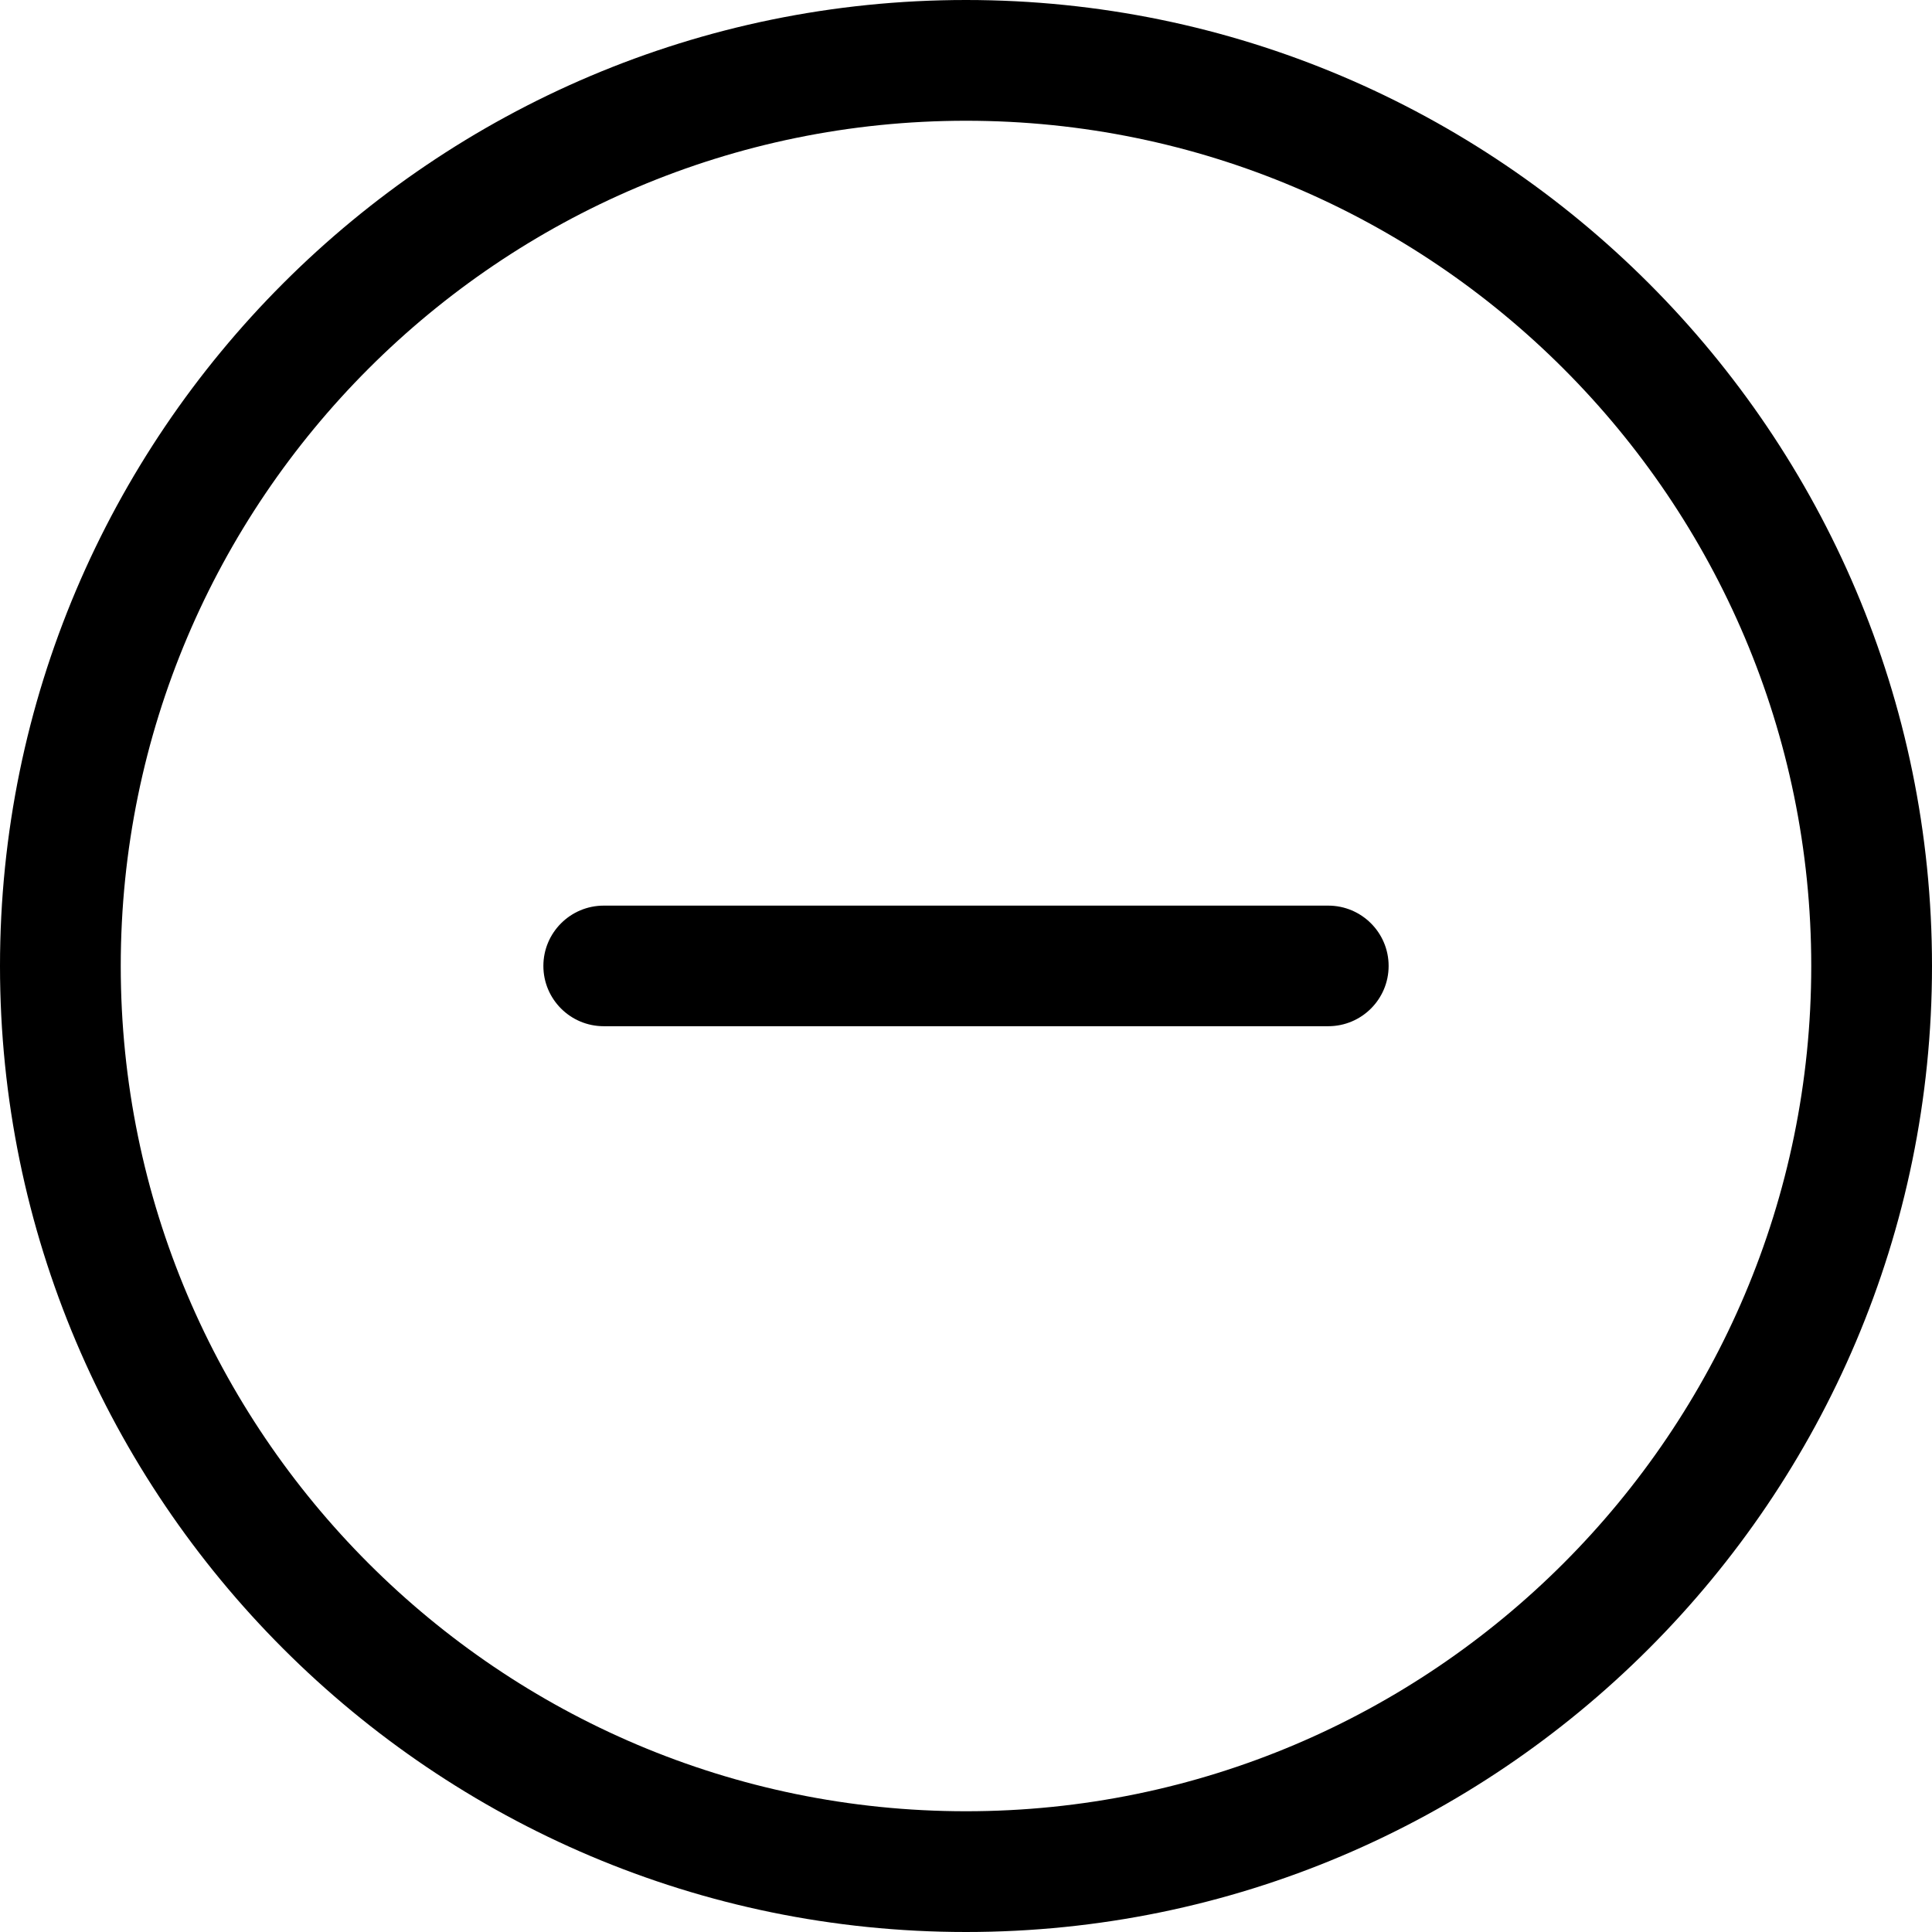
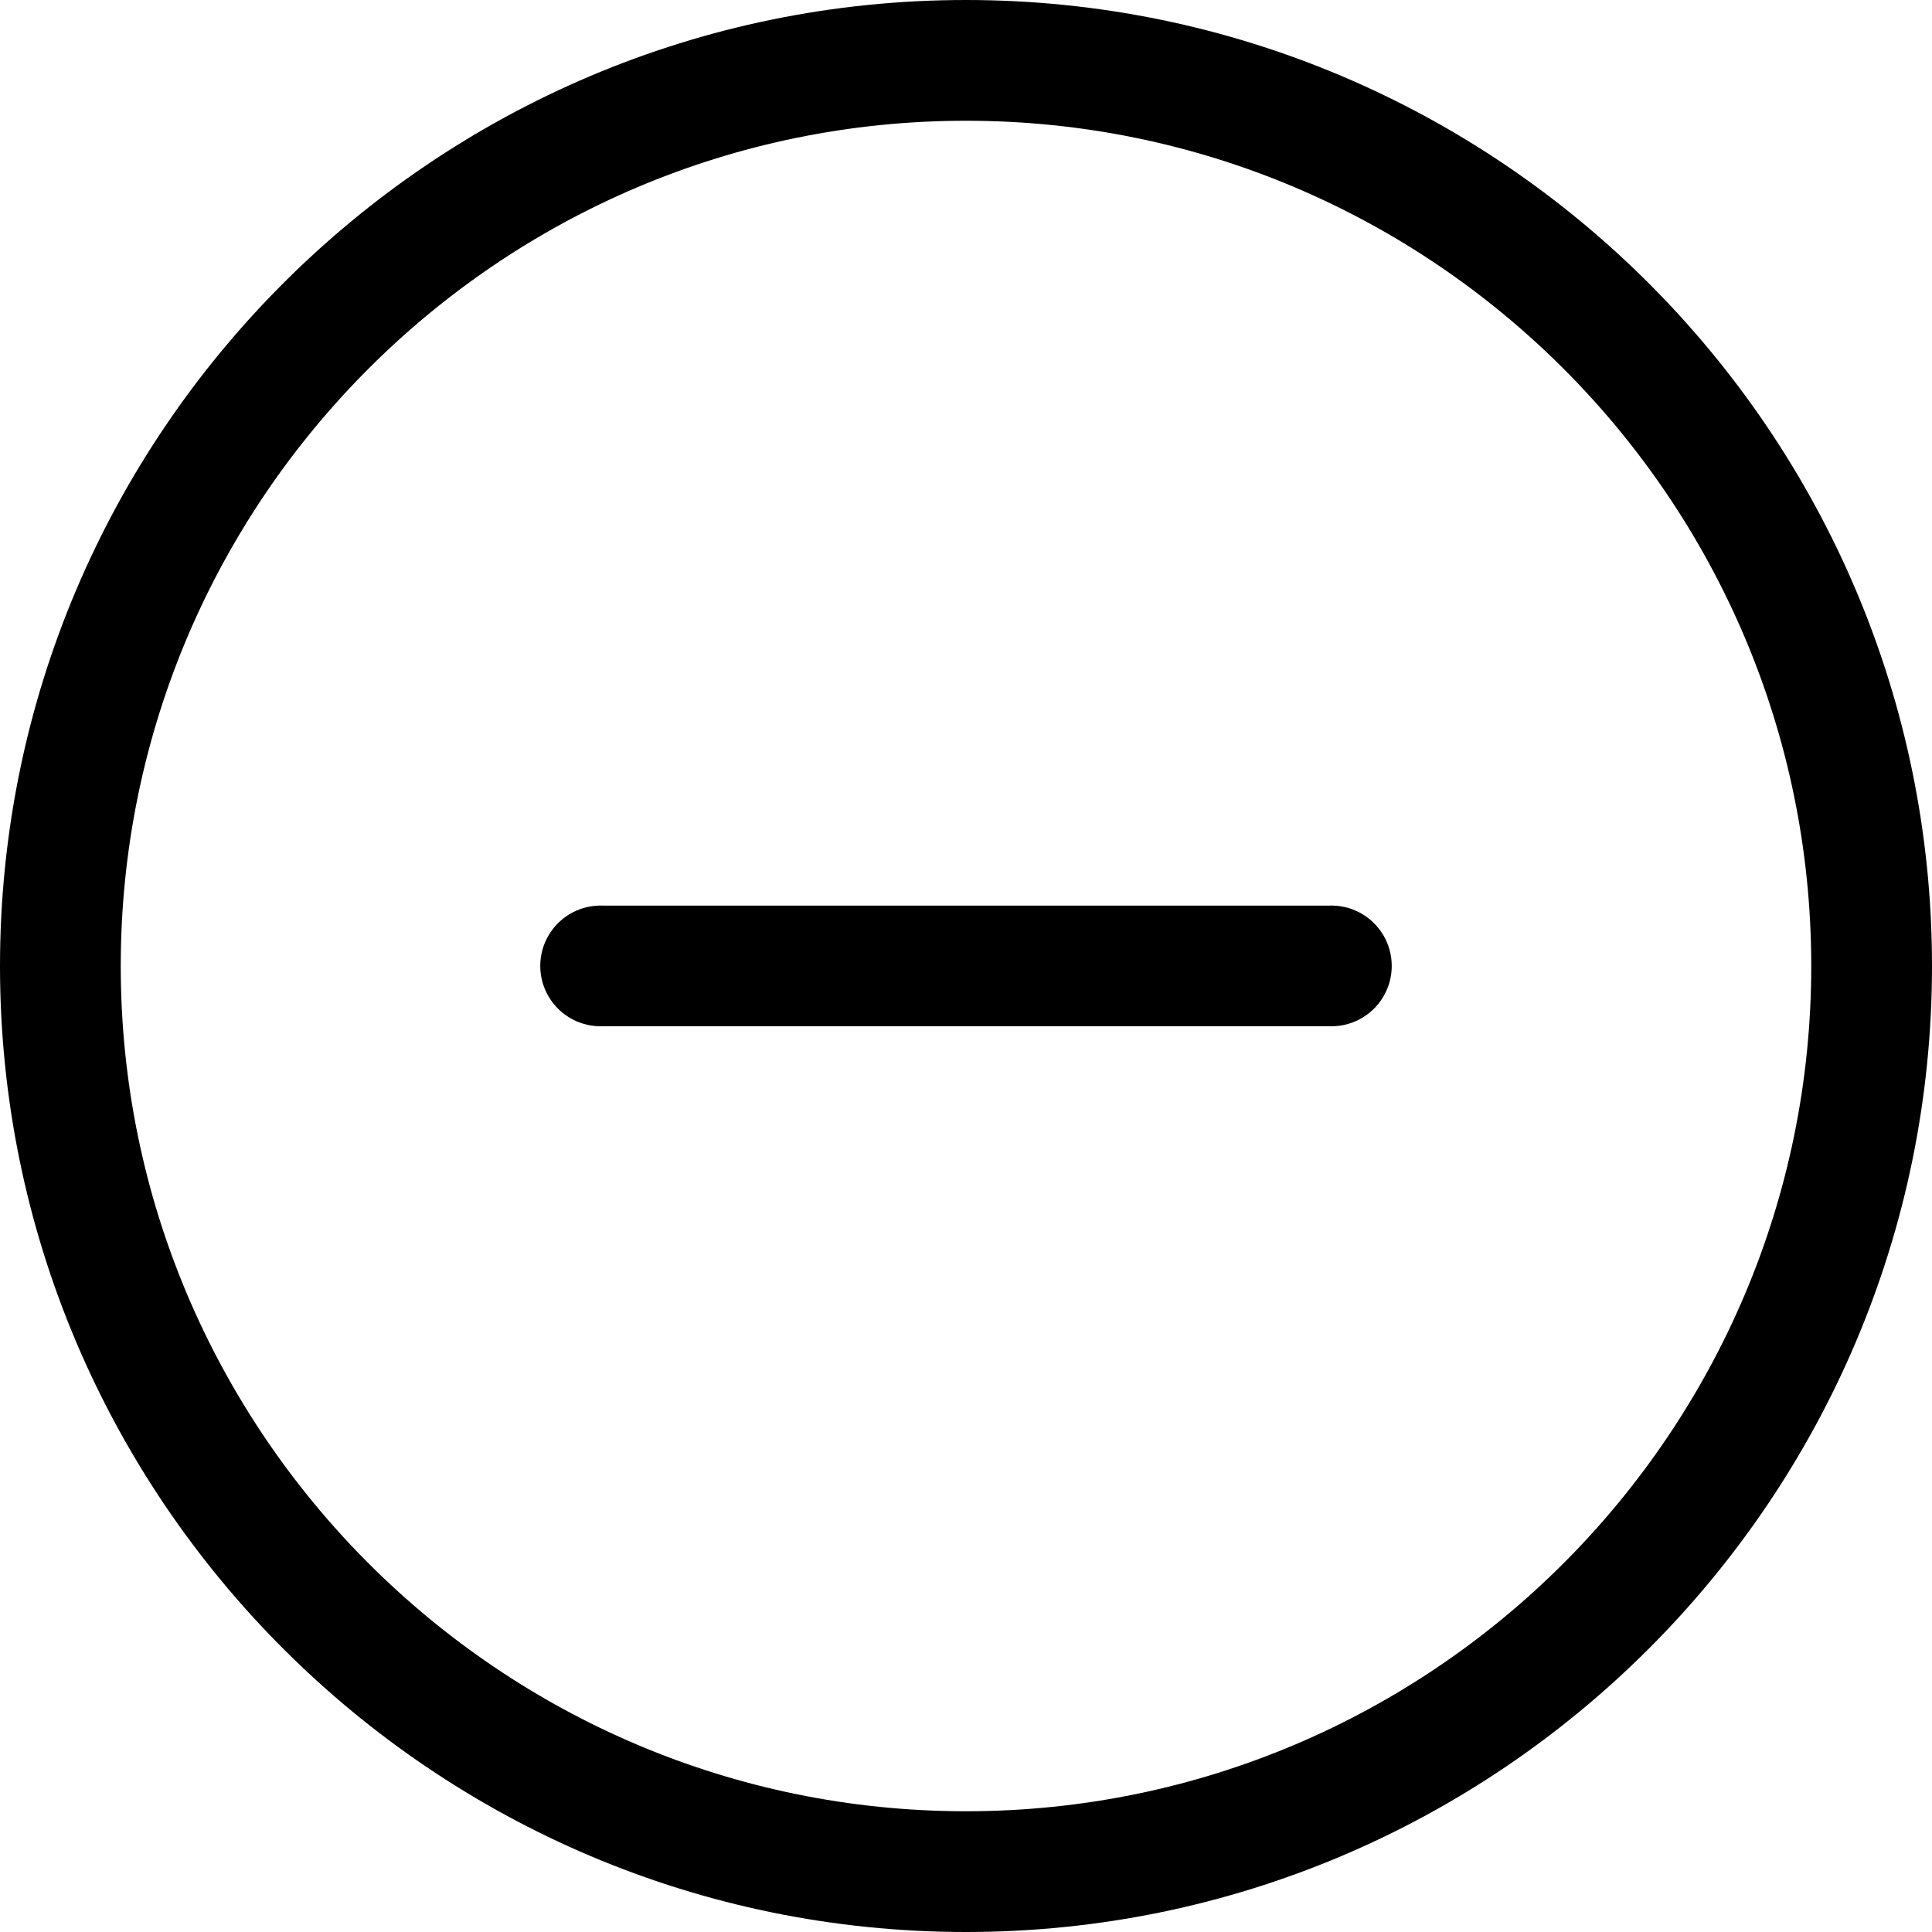
- <svg xmlns="http://www.w3.org/2000/svg" width="24" height="24" viewBox="0 0 24 24" fill="none">
-   <path d="M7.5 12.748C7.086 12.748 6.75 12.413 6.75 11.999C6.75 11.586 7.086 11.25 7.5 11.25H16.5C16.914 11.25 17.25 11.586 17.25 11.999C17.25 12.413 16.914 12.748 16.5 12.748H7.5Z" fill="black" />
-   <path d="M12 24C5.383 24 0 18.617 0 12C0 5.383 5.383 0 12 0C18.617 0 24 5.383 24 12C24 18.617 18.617 24 12 24ZM12 1.5C6.21 1.5 1.5 6.21 1.5 12C1.5 17.79 6.21 22.5 12 22.5C17.79 22.5 22.5 17.79 22.5 12C22.5 6.21 17.79 1.5 12 1.5Z" fill="black" />
+ <svg xmlns="http://www.w3.org/2000/svg" width="24" height="24" fill="none">
+   <path d="M7.5 12.748a.75.75 0 110-1.498h9a.75.75 0 110 1.498h-9z" fill="#000" />
+   <path d="M12 24C5.383 24 0 18.617 0 12S5.383 0 12 0s12 5.383 12 12-5.383 12-12 12zm0-22.5C6.21 1.5 1.5 6.21 1.5 12S6.21 22.5 12 22.5 22.5 17.79 22.5 12 17.79 1.5 12 1.5z" fill="#000" />
</svg>
